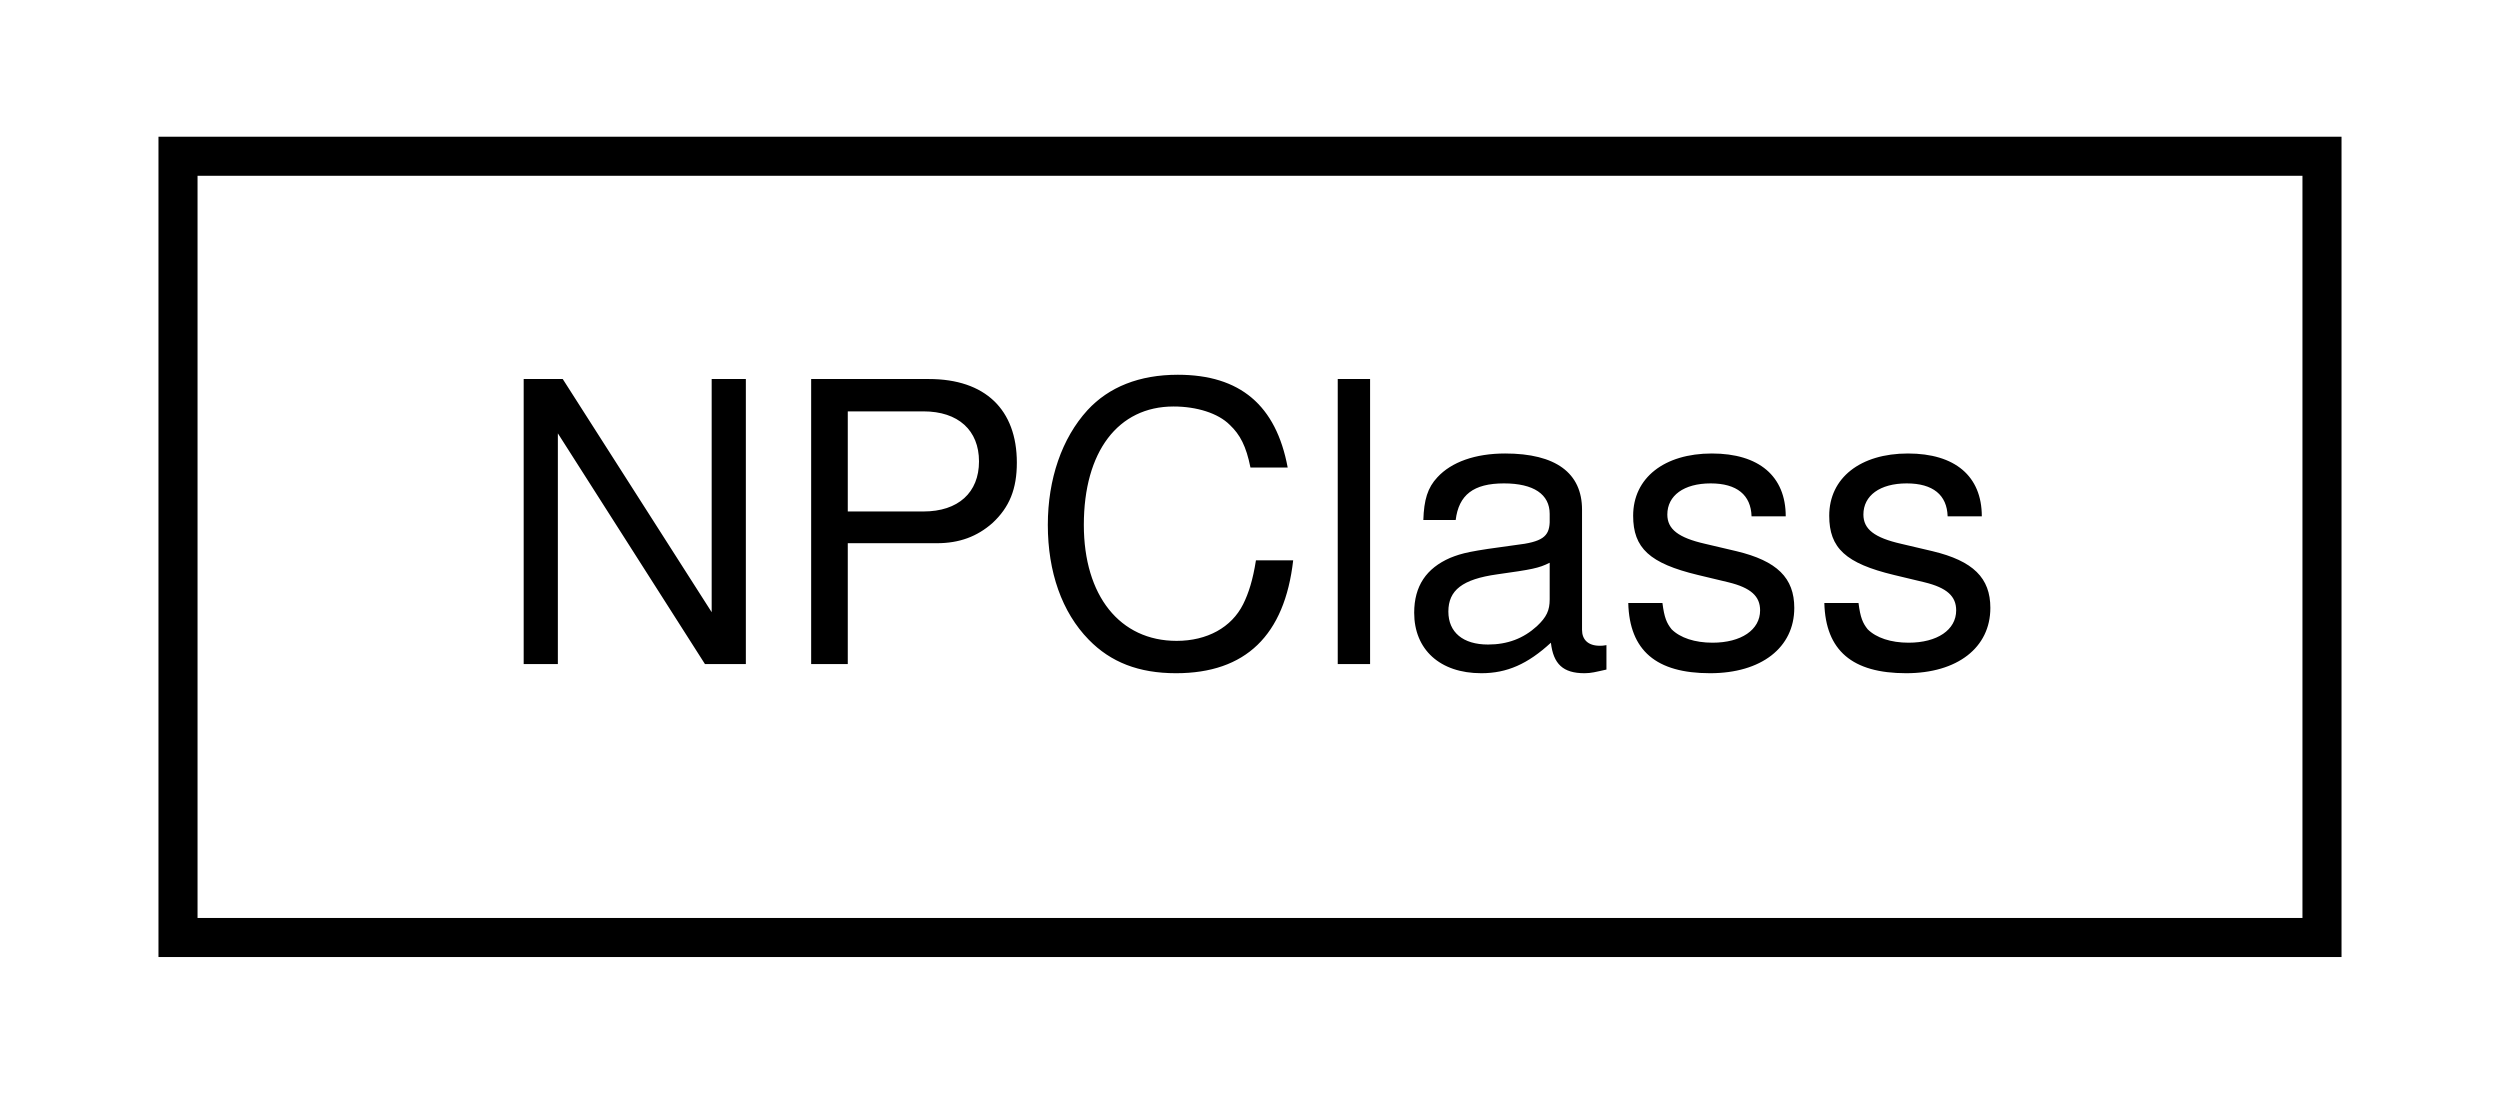
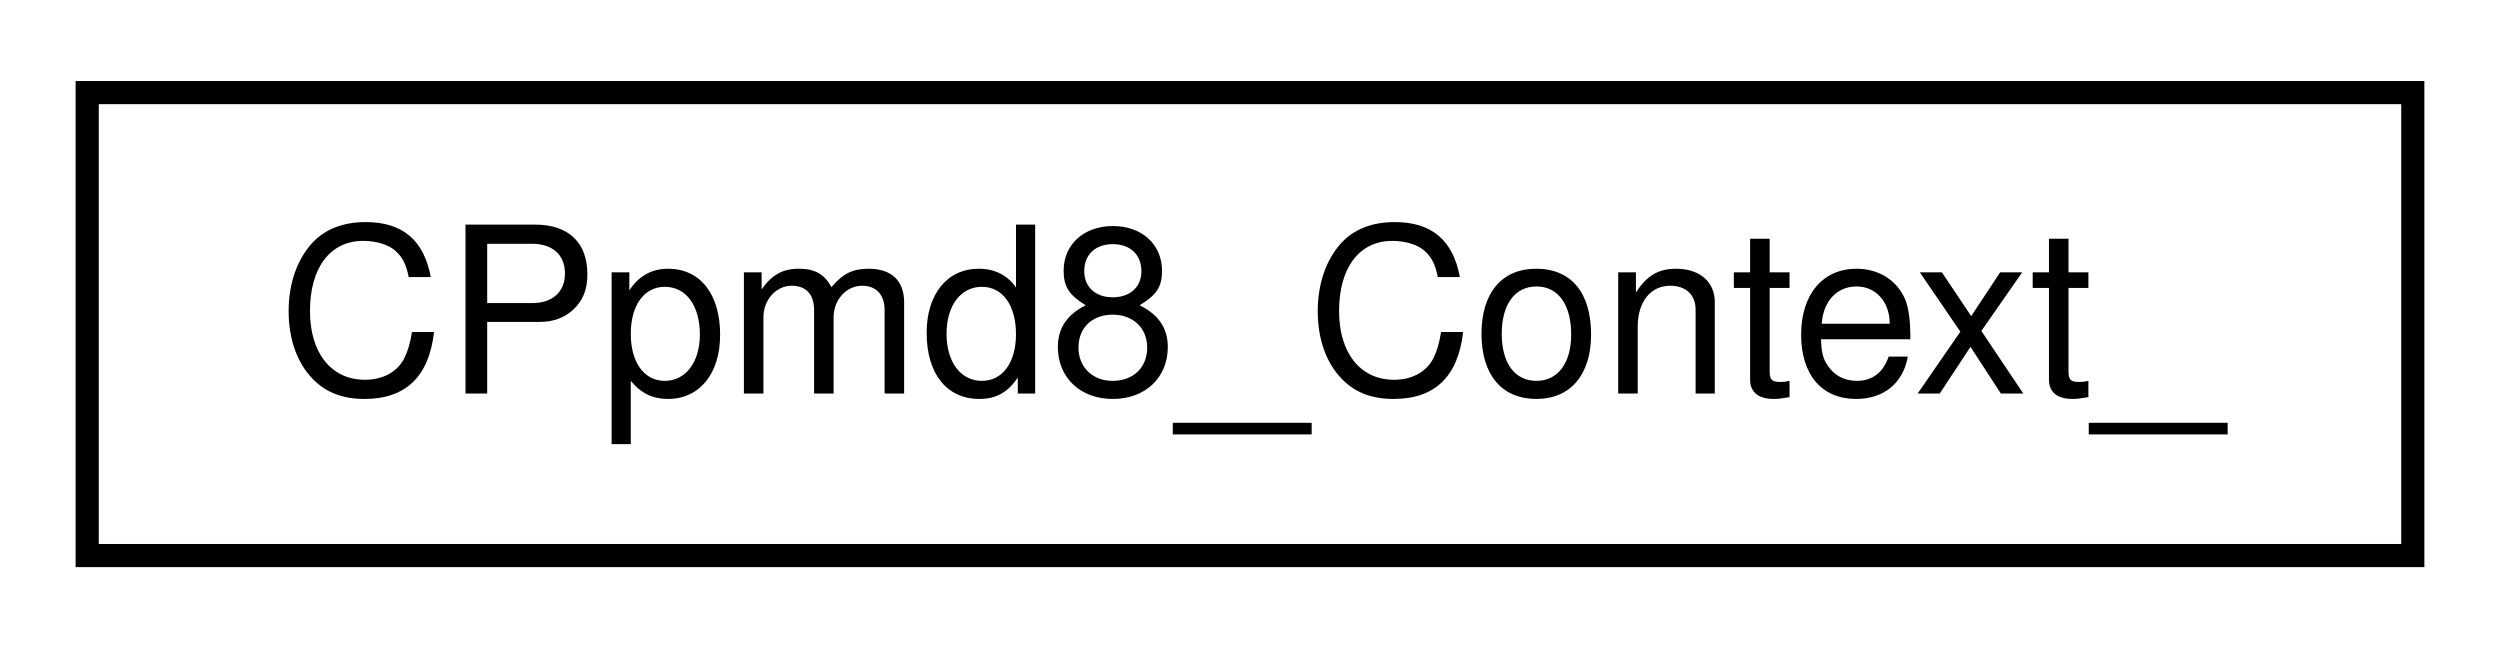
- <svg xmlns="http://www.w3.org/2000/svg" xmlns:xlink="http://www.w3.org/1999/xlink" width="64pt" height="28pt" viewBox="0.00 0.00 64.00 28.00">
+ <svg xmlns="http://www.w3.org/2000/svg" xmlns:xlink="http://www.w3.org/1999/xlink" width="108pt" height="28pt" viewBox="0.00 0.00 108.00 28.00">
  <g id="graph0" class="graph" transform="scale(1 1) rotate(0) translate(4 24)">
-     <polygon fill="white" stroke="white" points="-4,5 -4,-24 61,-24 61,5 -4,5" />
+     <polygon fill="white" stroke="white" points="-4,5 -4,-24 105,-24 105,5 -4,5" />
    <g id="node1" class="node">
      <g id="a_node1">
-         <a xlink:href="structNPClass.html" target="_top" xlink:title="NPClass">
-           <polygon fill="white" stroke="black" points="0.557,-0 0.557,-20 55.443,-20 55.443,-0 0.557,-0" />
-           <text text-anchor="middle" x="28" y="-7" font-family="Helvetica,sans-Serif" font-size="10.00">NPClass</text>
+         <a xlink:href="structCPpmd8__Context__.html" target="_top" xlink:title="CPpmd8_Context_">
+           <polygon fill="white" stroke="black" points="-0.233,-0 -0.233,-20 100.233,-20 100.233,-0 -0.233,-0" />
+           <text text-anchor="middle" x="50" y="-7" font-family="Helvetica,sans-Serif" font-size="10.00">CPpmd8_Context_</text>
        </a>
      </g>
    </g>
  </g>
</svg>
